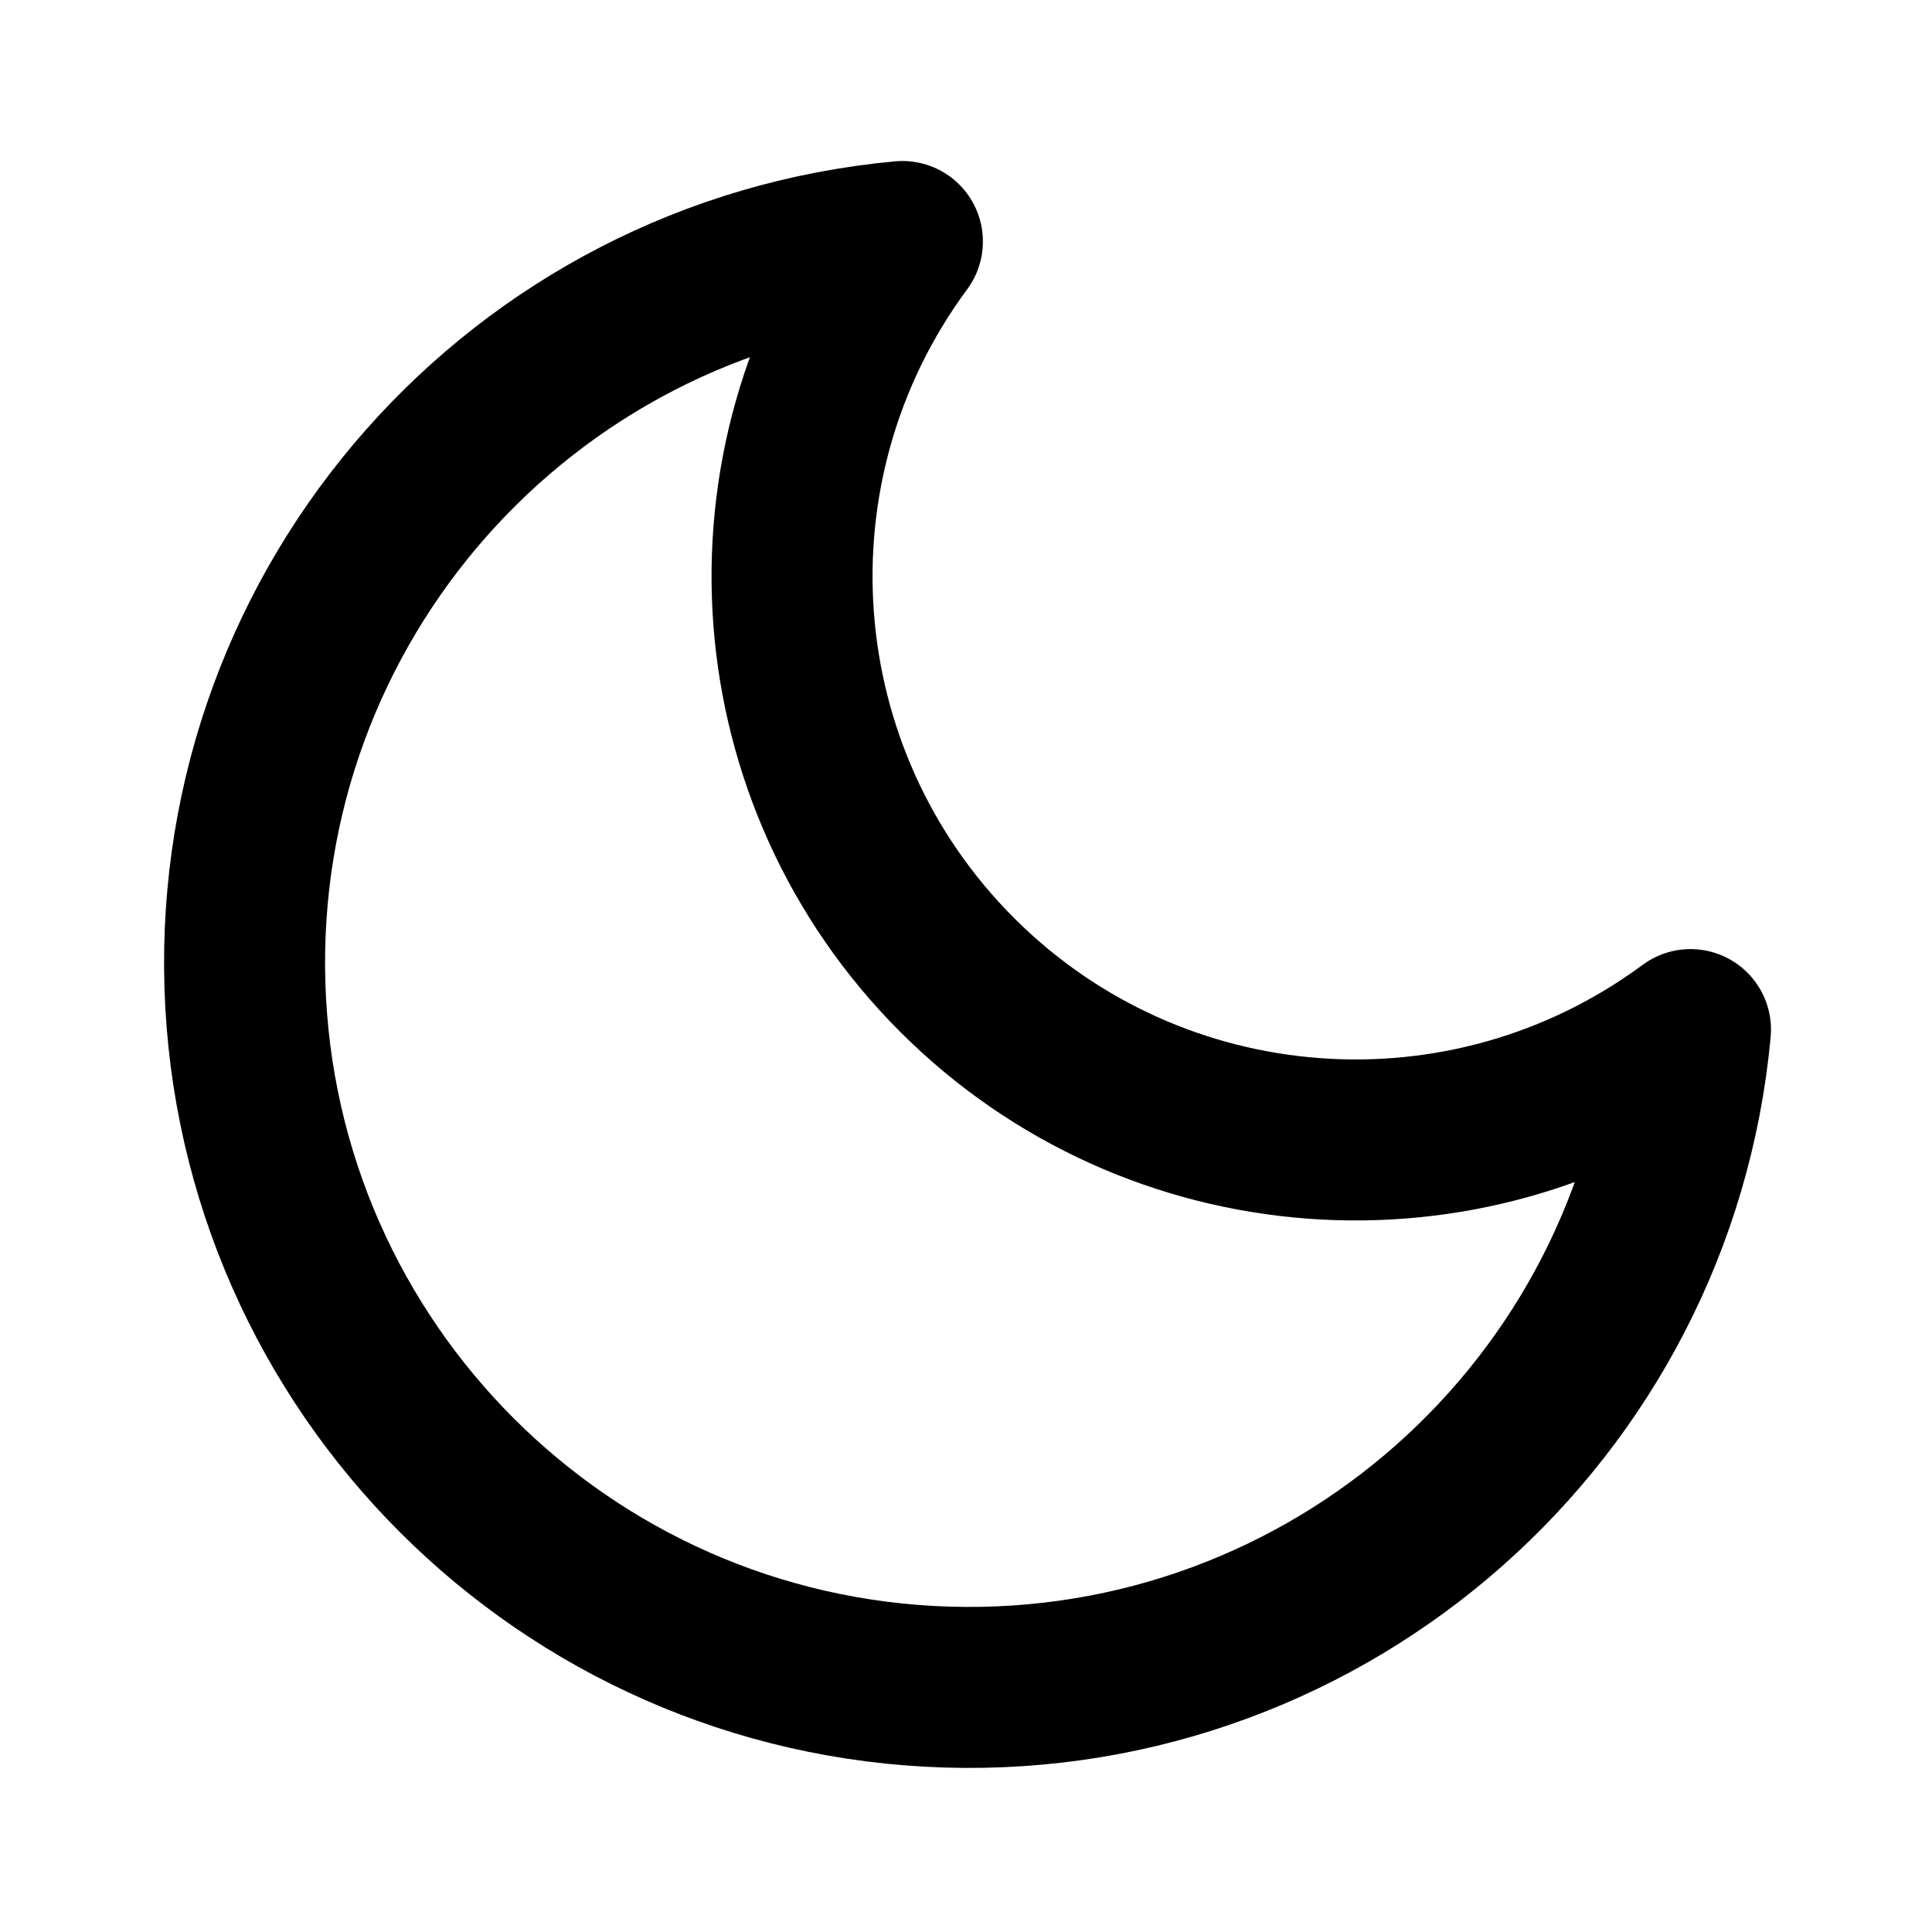
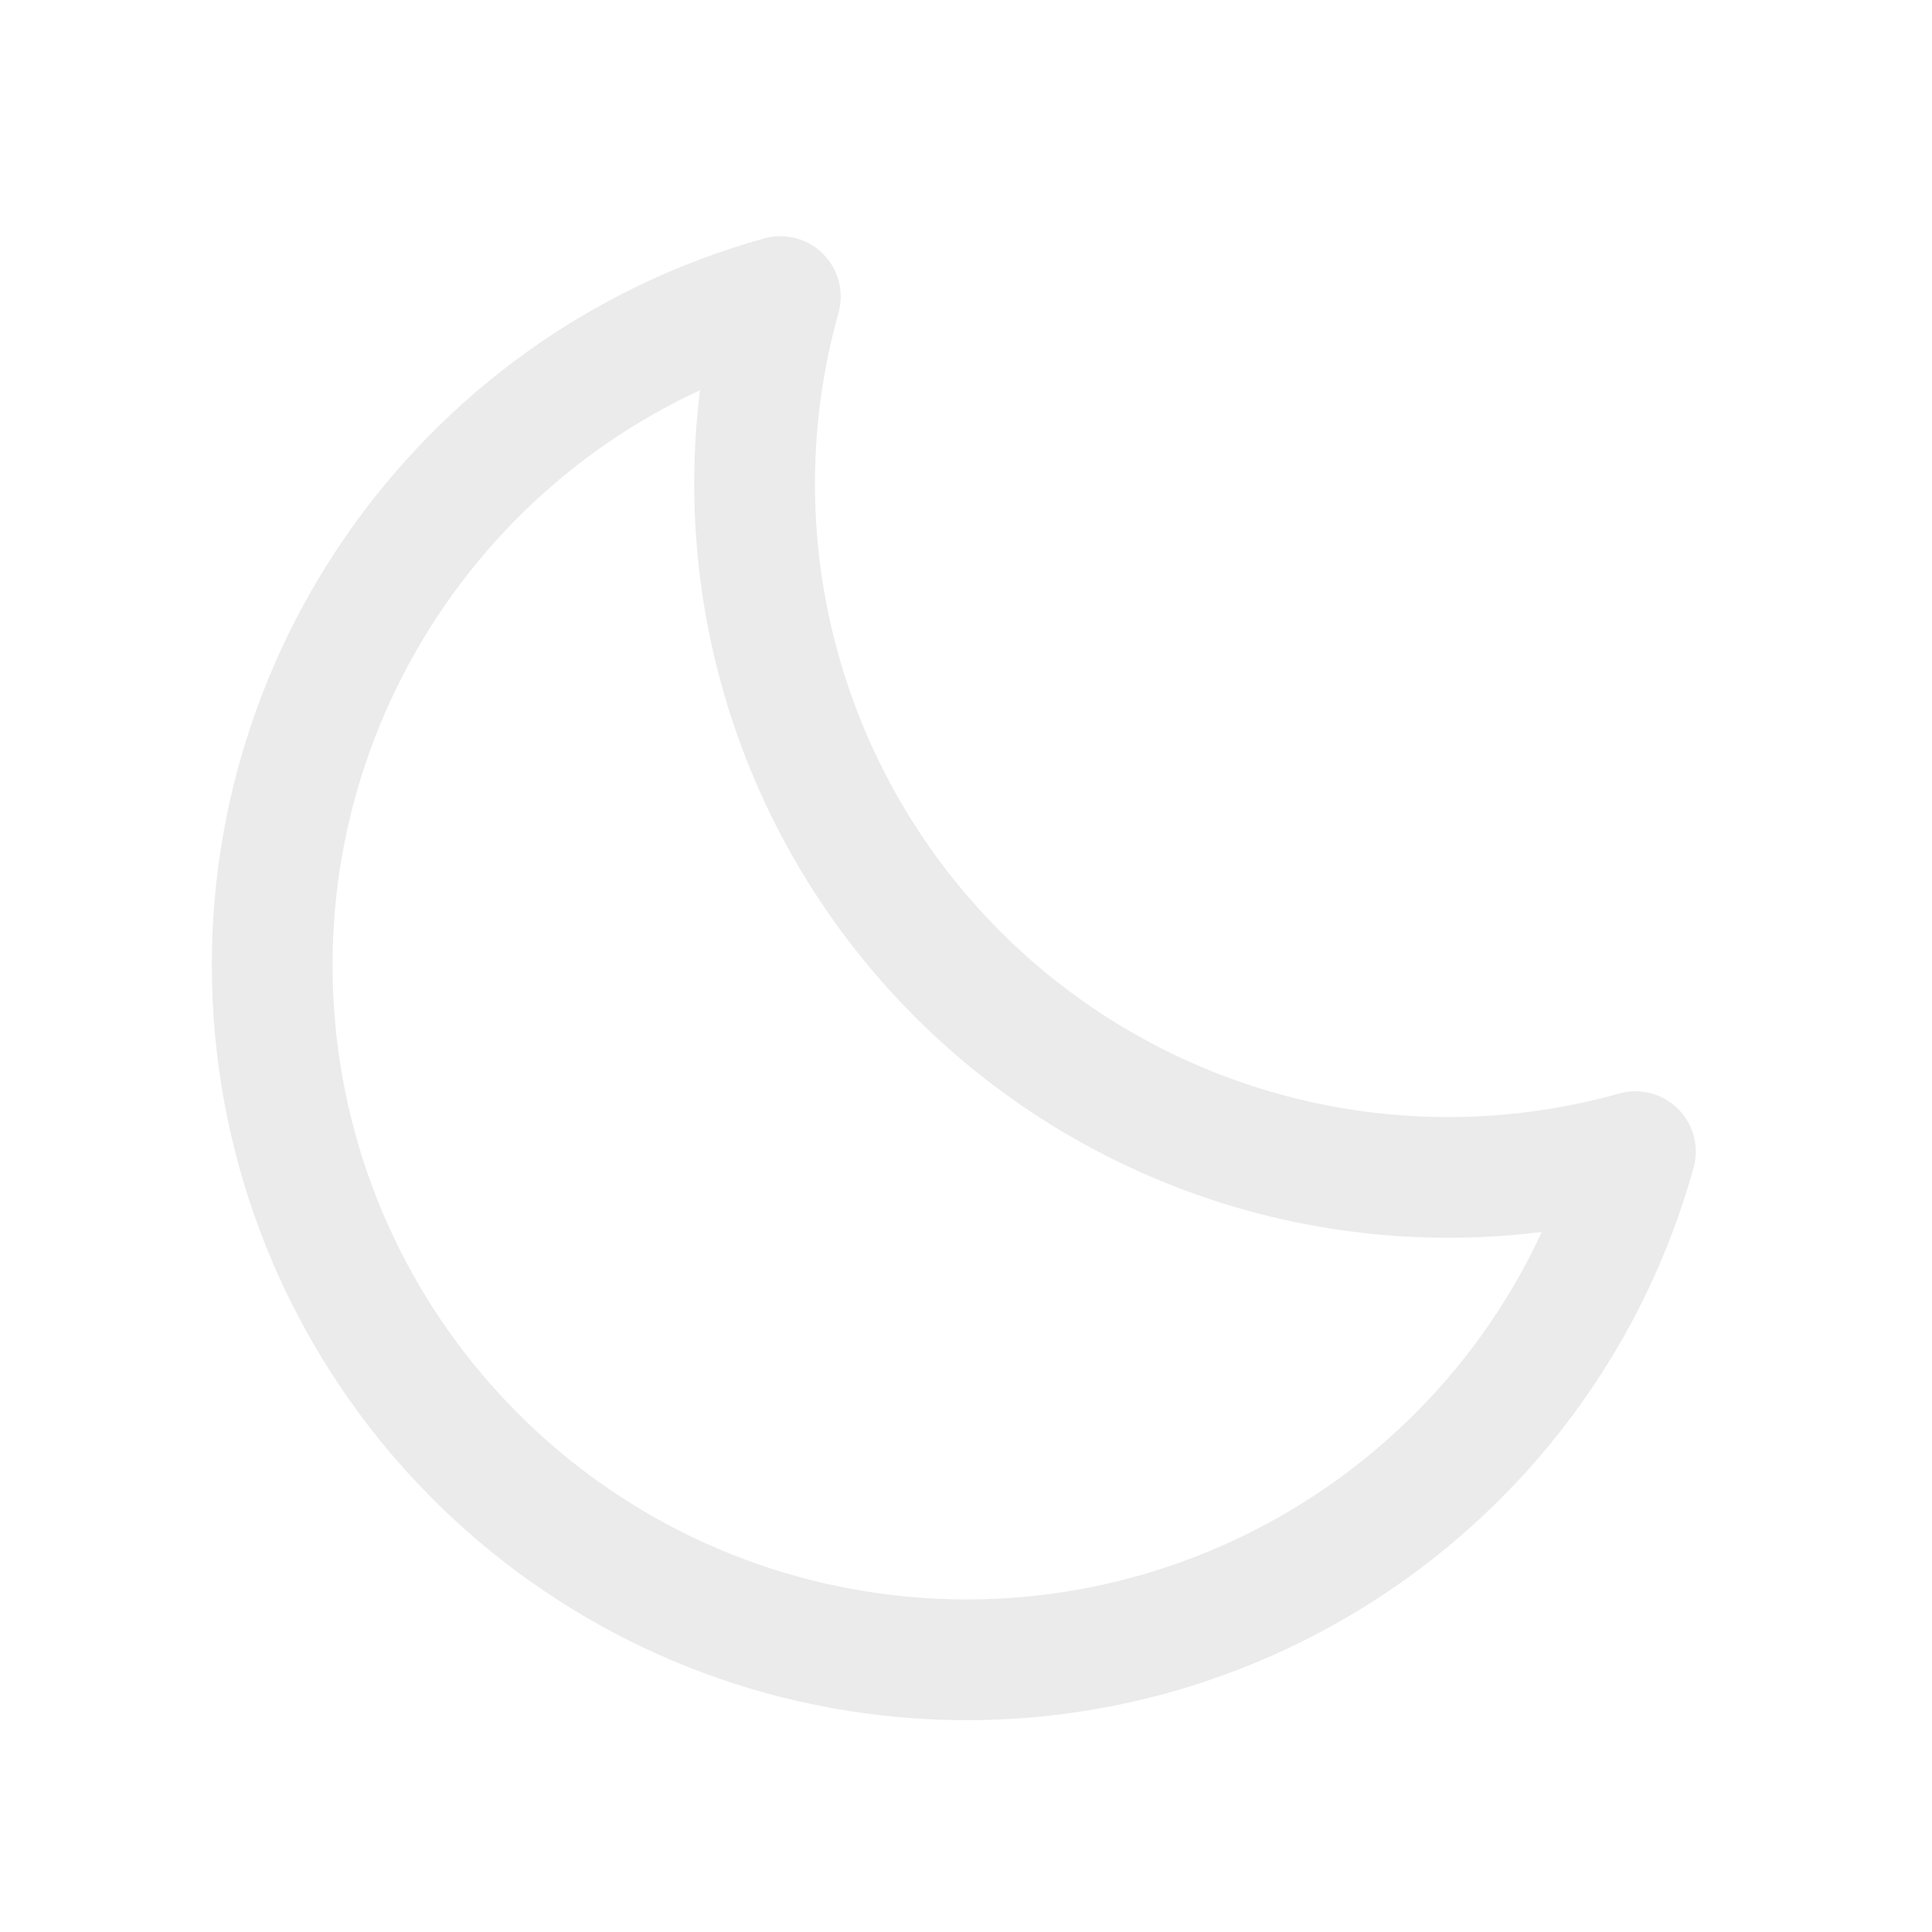
- <svg xmlns="http://www.w3.org/2000/svg" class="feather feather-moon" fill="none" height="24" stroke="currentColor" stroke-linecap="round" stroke-linejoin="round" stroke-width="2" viewBox="0 0 24 24" width="24">
-   <path d="M21 12.79A9 9 0 1 1 11.21 3 7 7 0 0 0 21 12.79z" />
+ <svg xmlns="http://www.w3.org/2000/svg" viewBox="0 0 256 256">
+   <path fill="none" d="M0 0h256v256H0z" />
+   <path d="M216.7 152.6A91.9 91.9 0 0 1 103.4 39.3h0a92 92 0 1 0 113.3 113.3Z" fill="none" stroke="#ebebeb" stroke-linecap="round" stroke-linejoin="round" stroke-width="16" class="stroke-000000" />
</svg>
